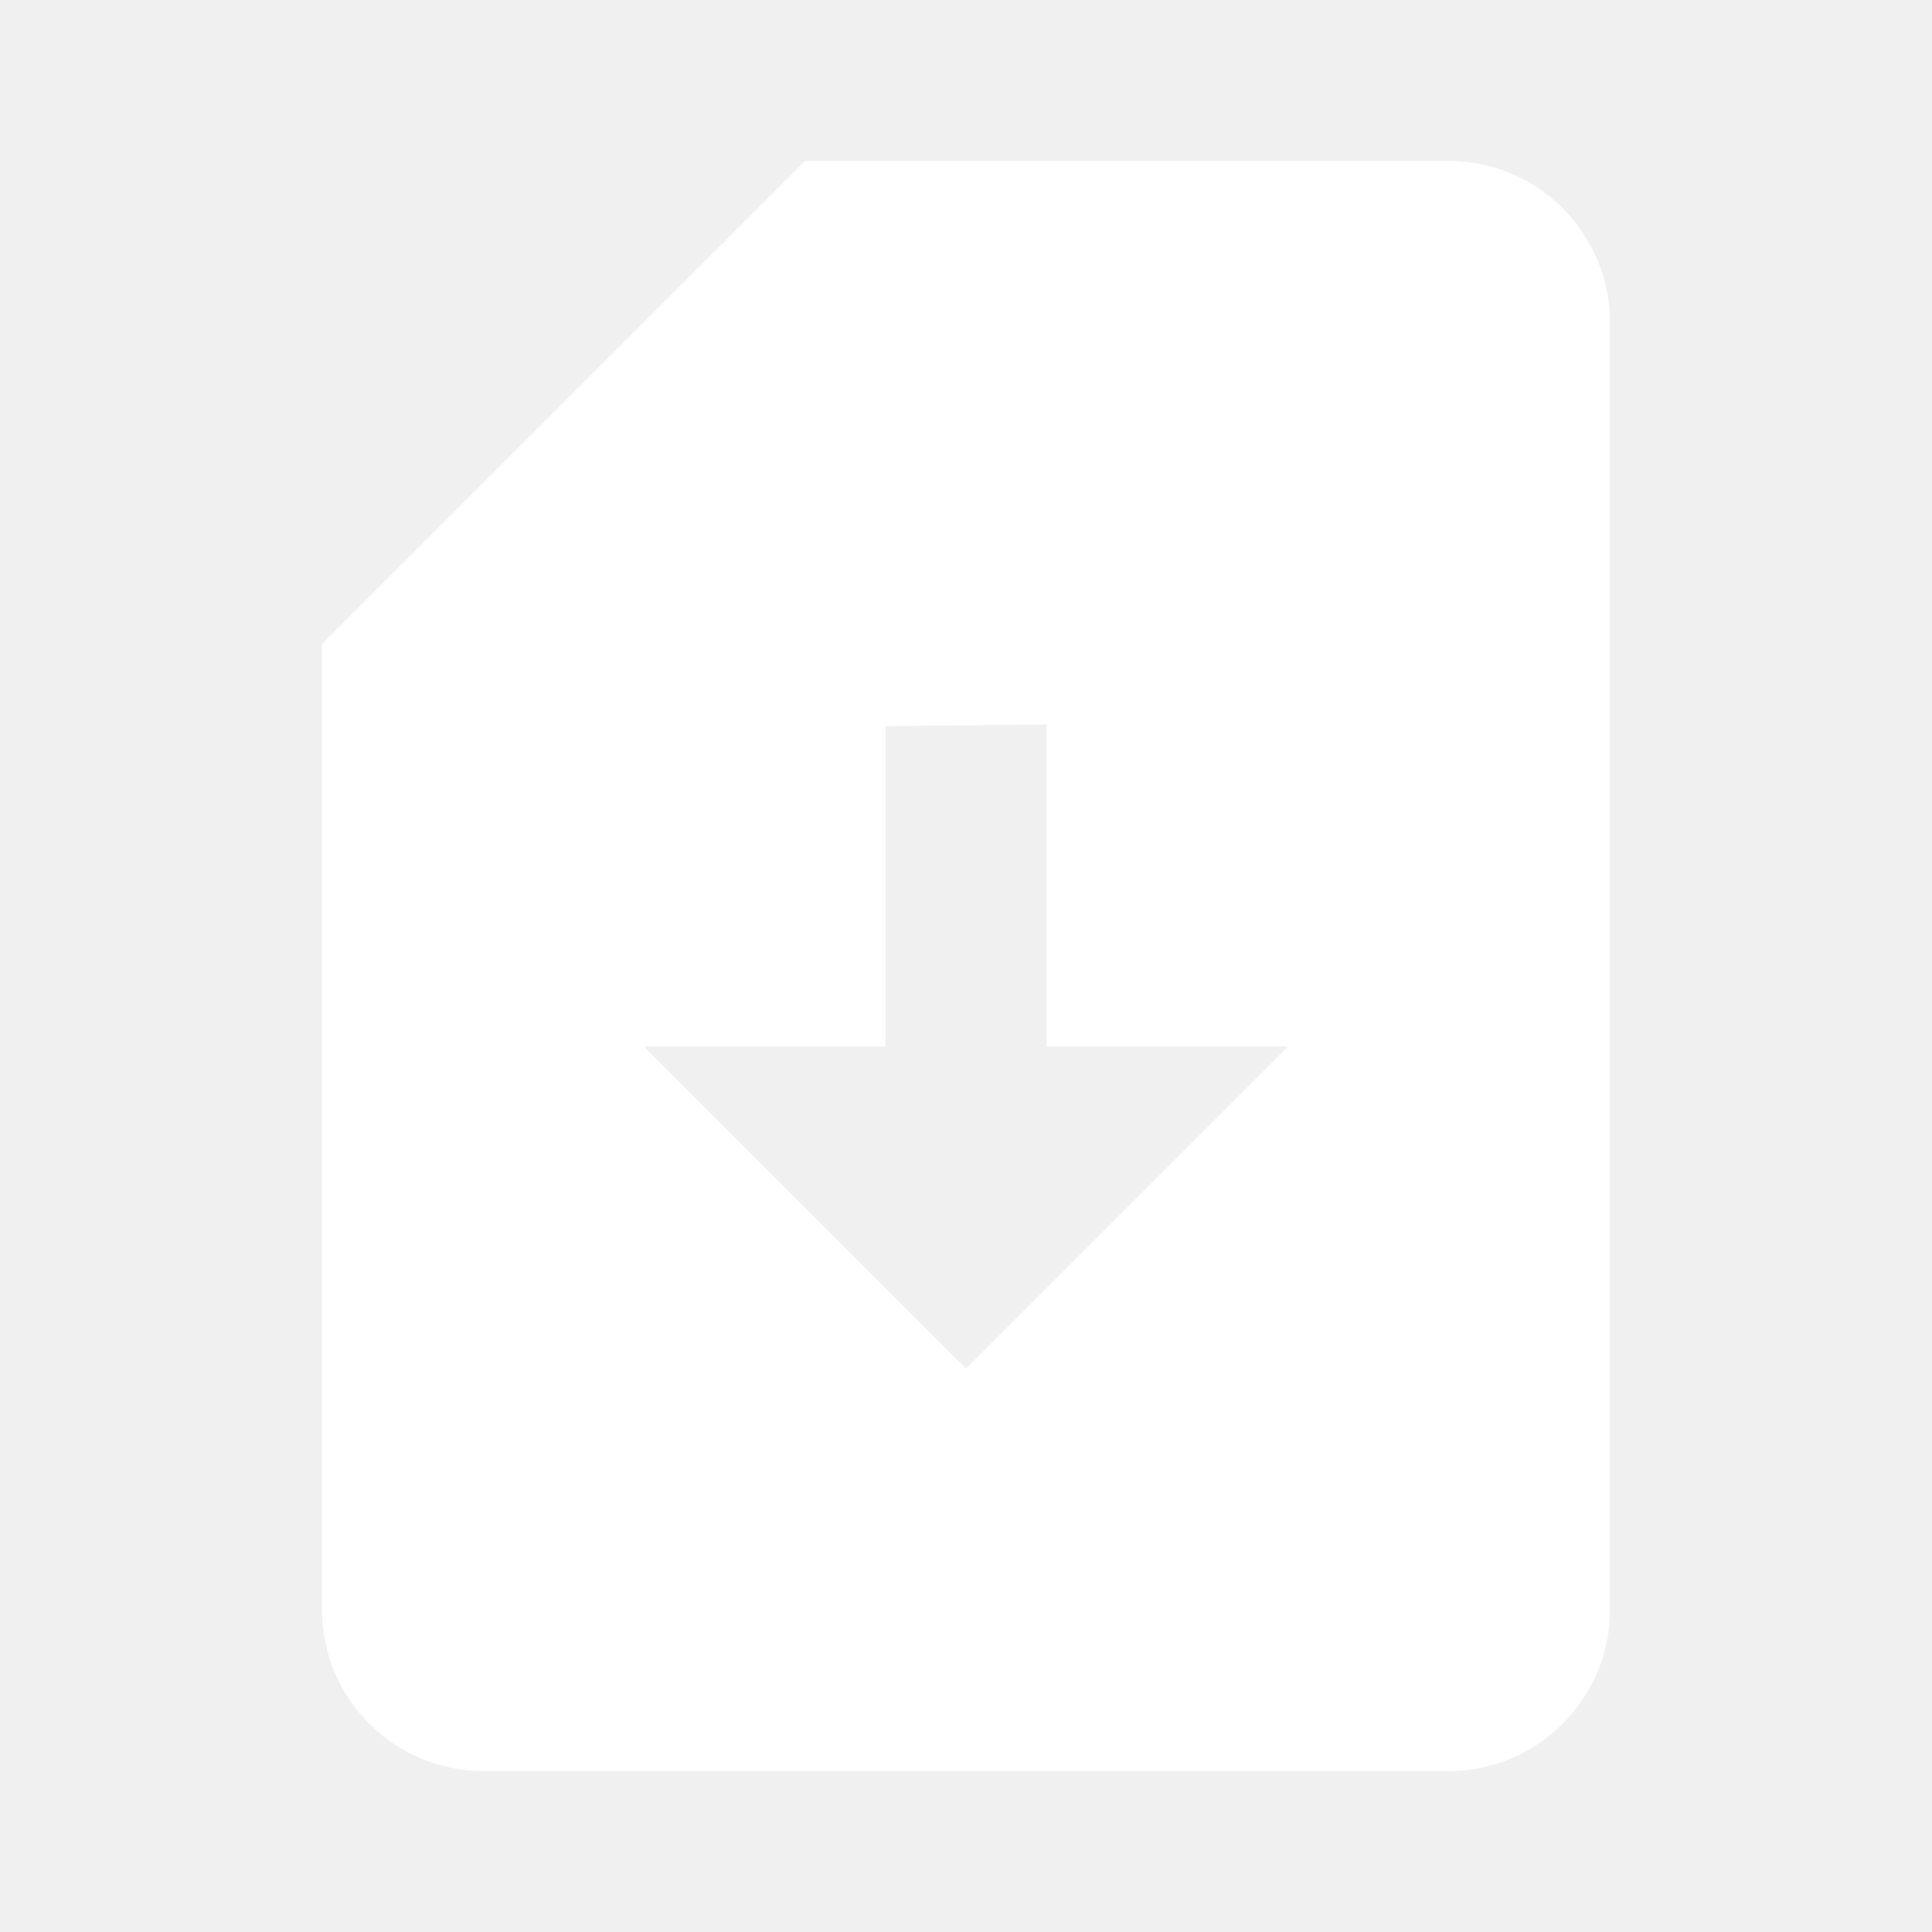
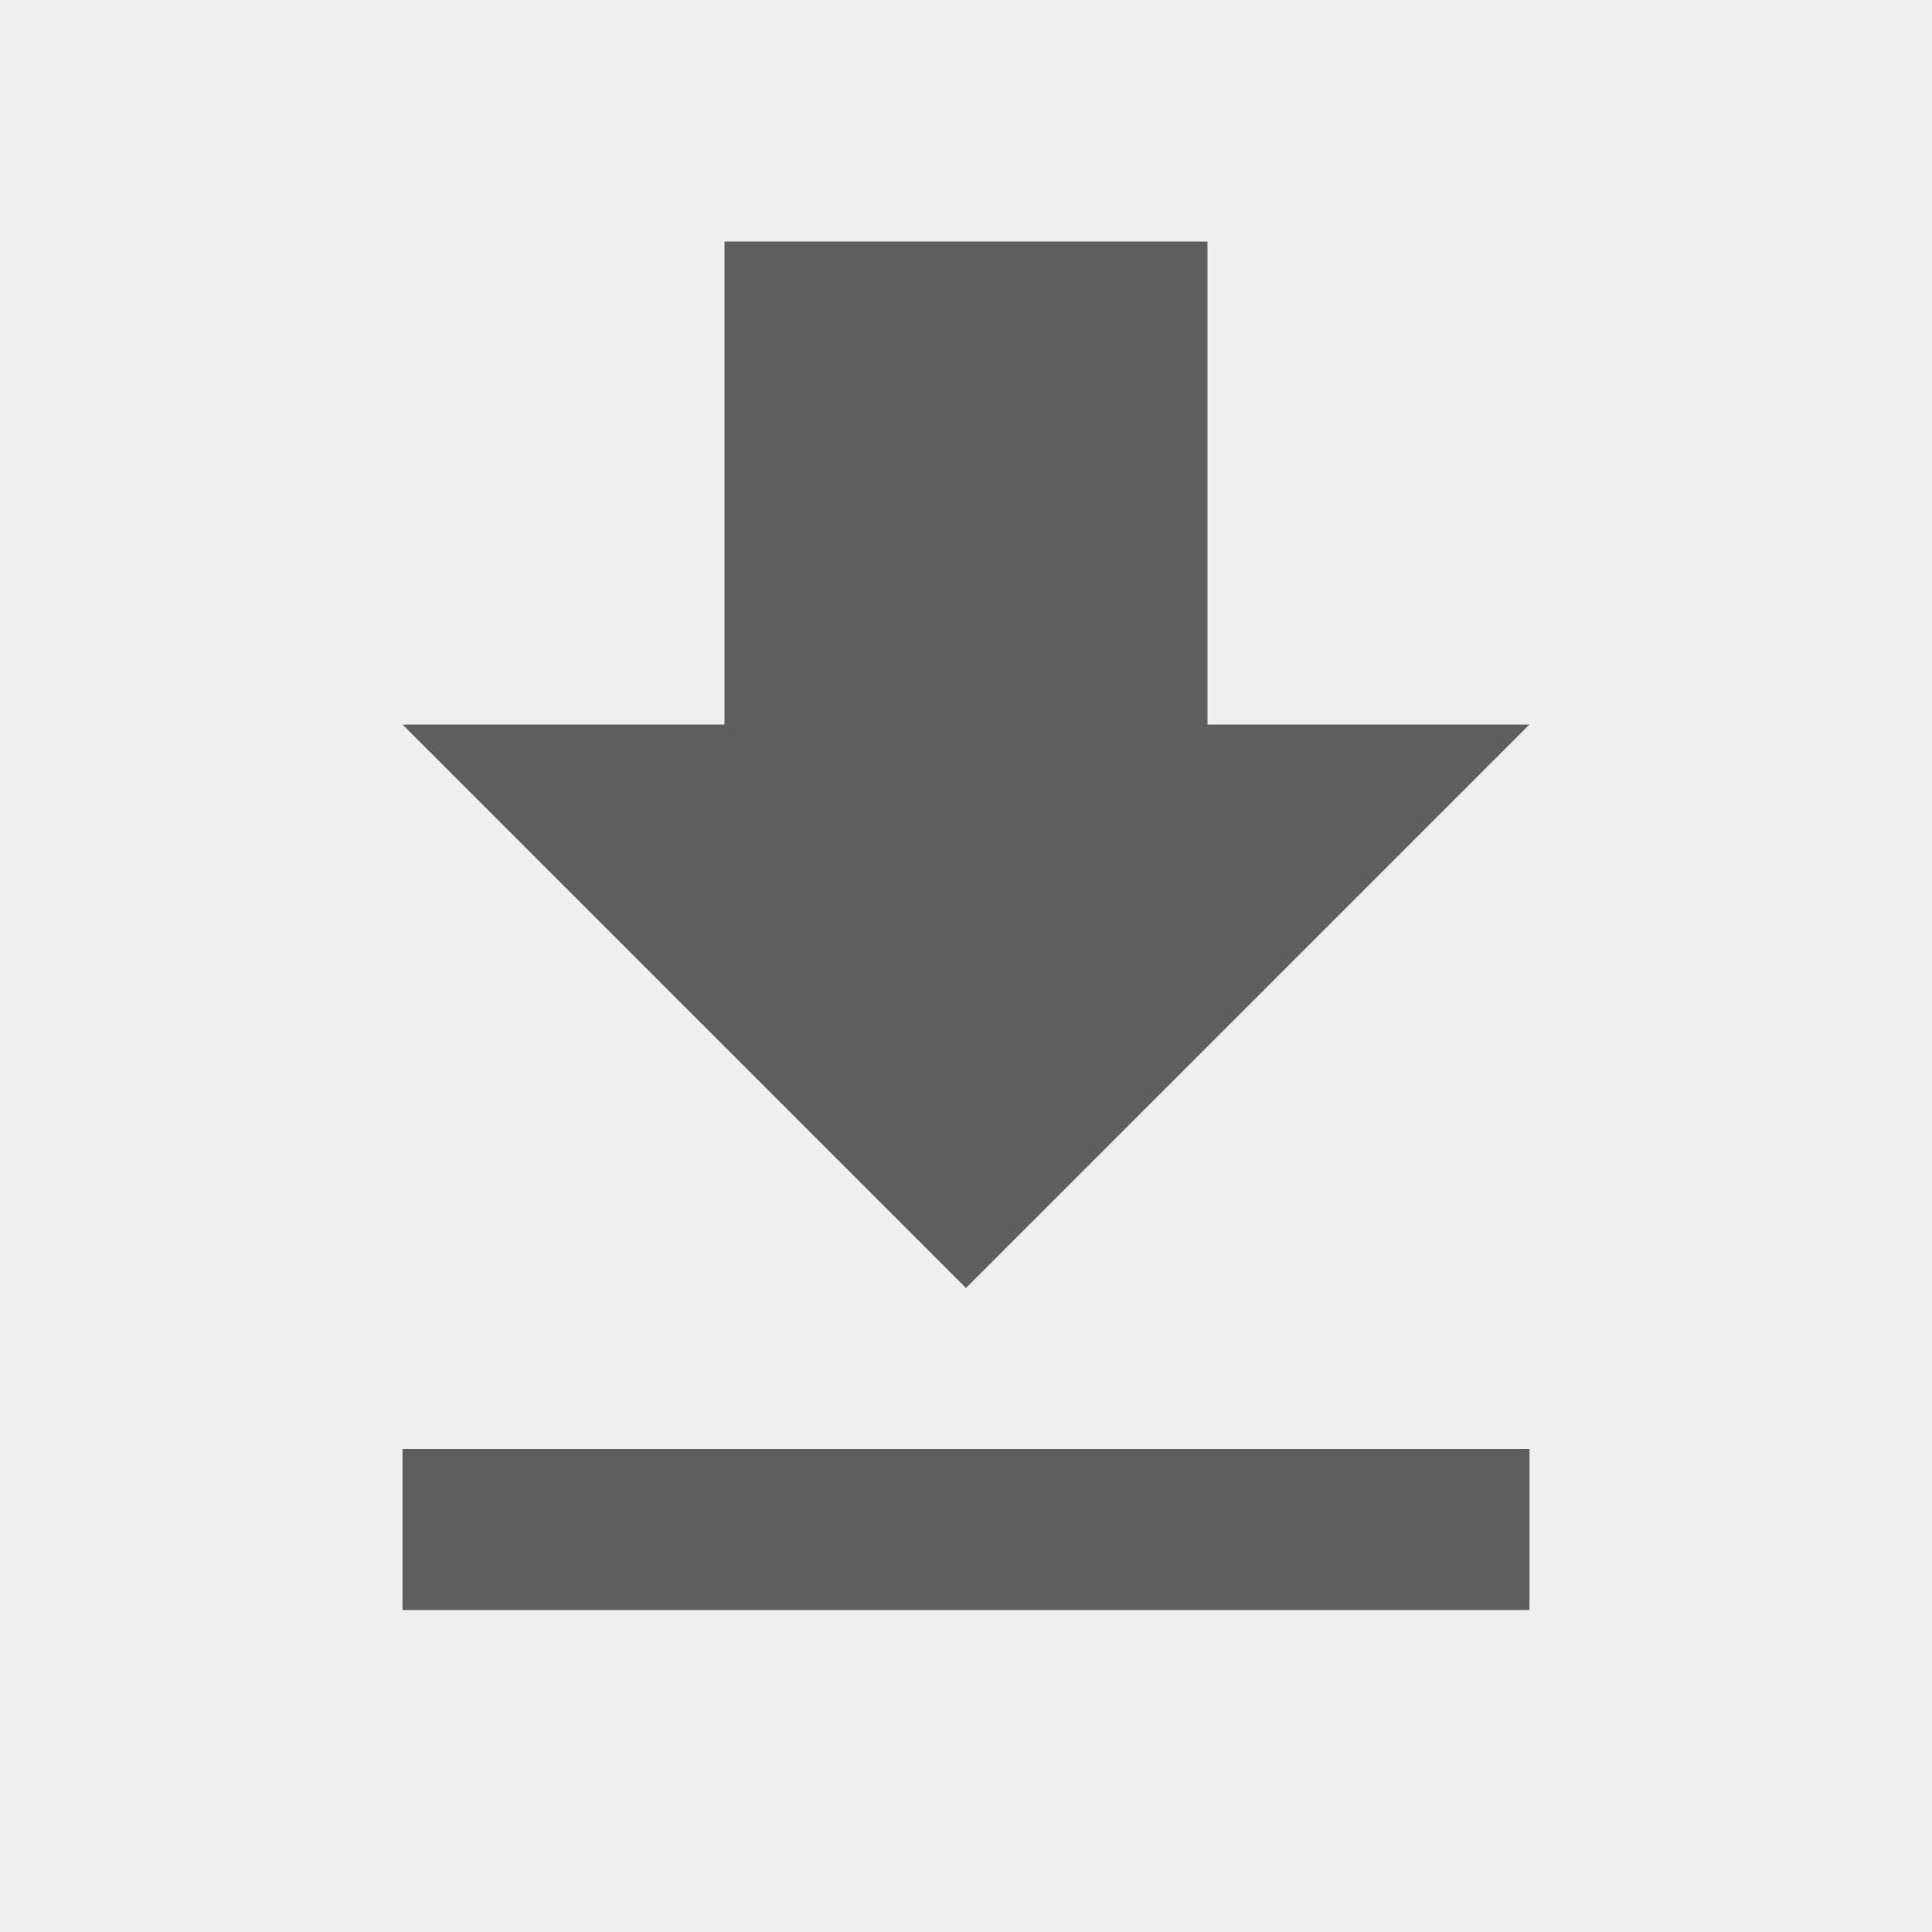
- <svg xmlns="http://www.w3.org/2000/svg" enable-background="new 0 0 24 24" viewBox="0 0 24 24" fill="white" width="48px" height="48px">
+ <svg xmlns="http://www.w3.org/2000/svg" enable-background="new 0 0 24 24" height="48px" viewBox="0 0 24 24" width="48px" fill="#5E5E5E">
  <g>
-     <path d="M0,0h24v24H0V0z" fill="none" />
+     <rect fill="none" height="24" width="24" />
  </g>
  <g>
-     <path d="M18,2h-8L4,8v12c0,1.1,0.9,2,2,2h12c1.1,0,2-0.9,2-2V4C20,2.9,19.1,2,18,2z M12,17l-4-4h3V9.02L13,9v4h3L12,17z" />
+     <path d="M5,20h14v-2H5V20z M19,9h-4V3H9v6H5l7,7L19,9z" />
  </g>
</svg>
